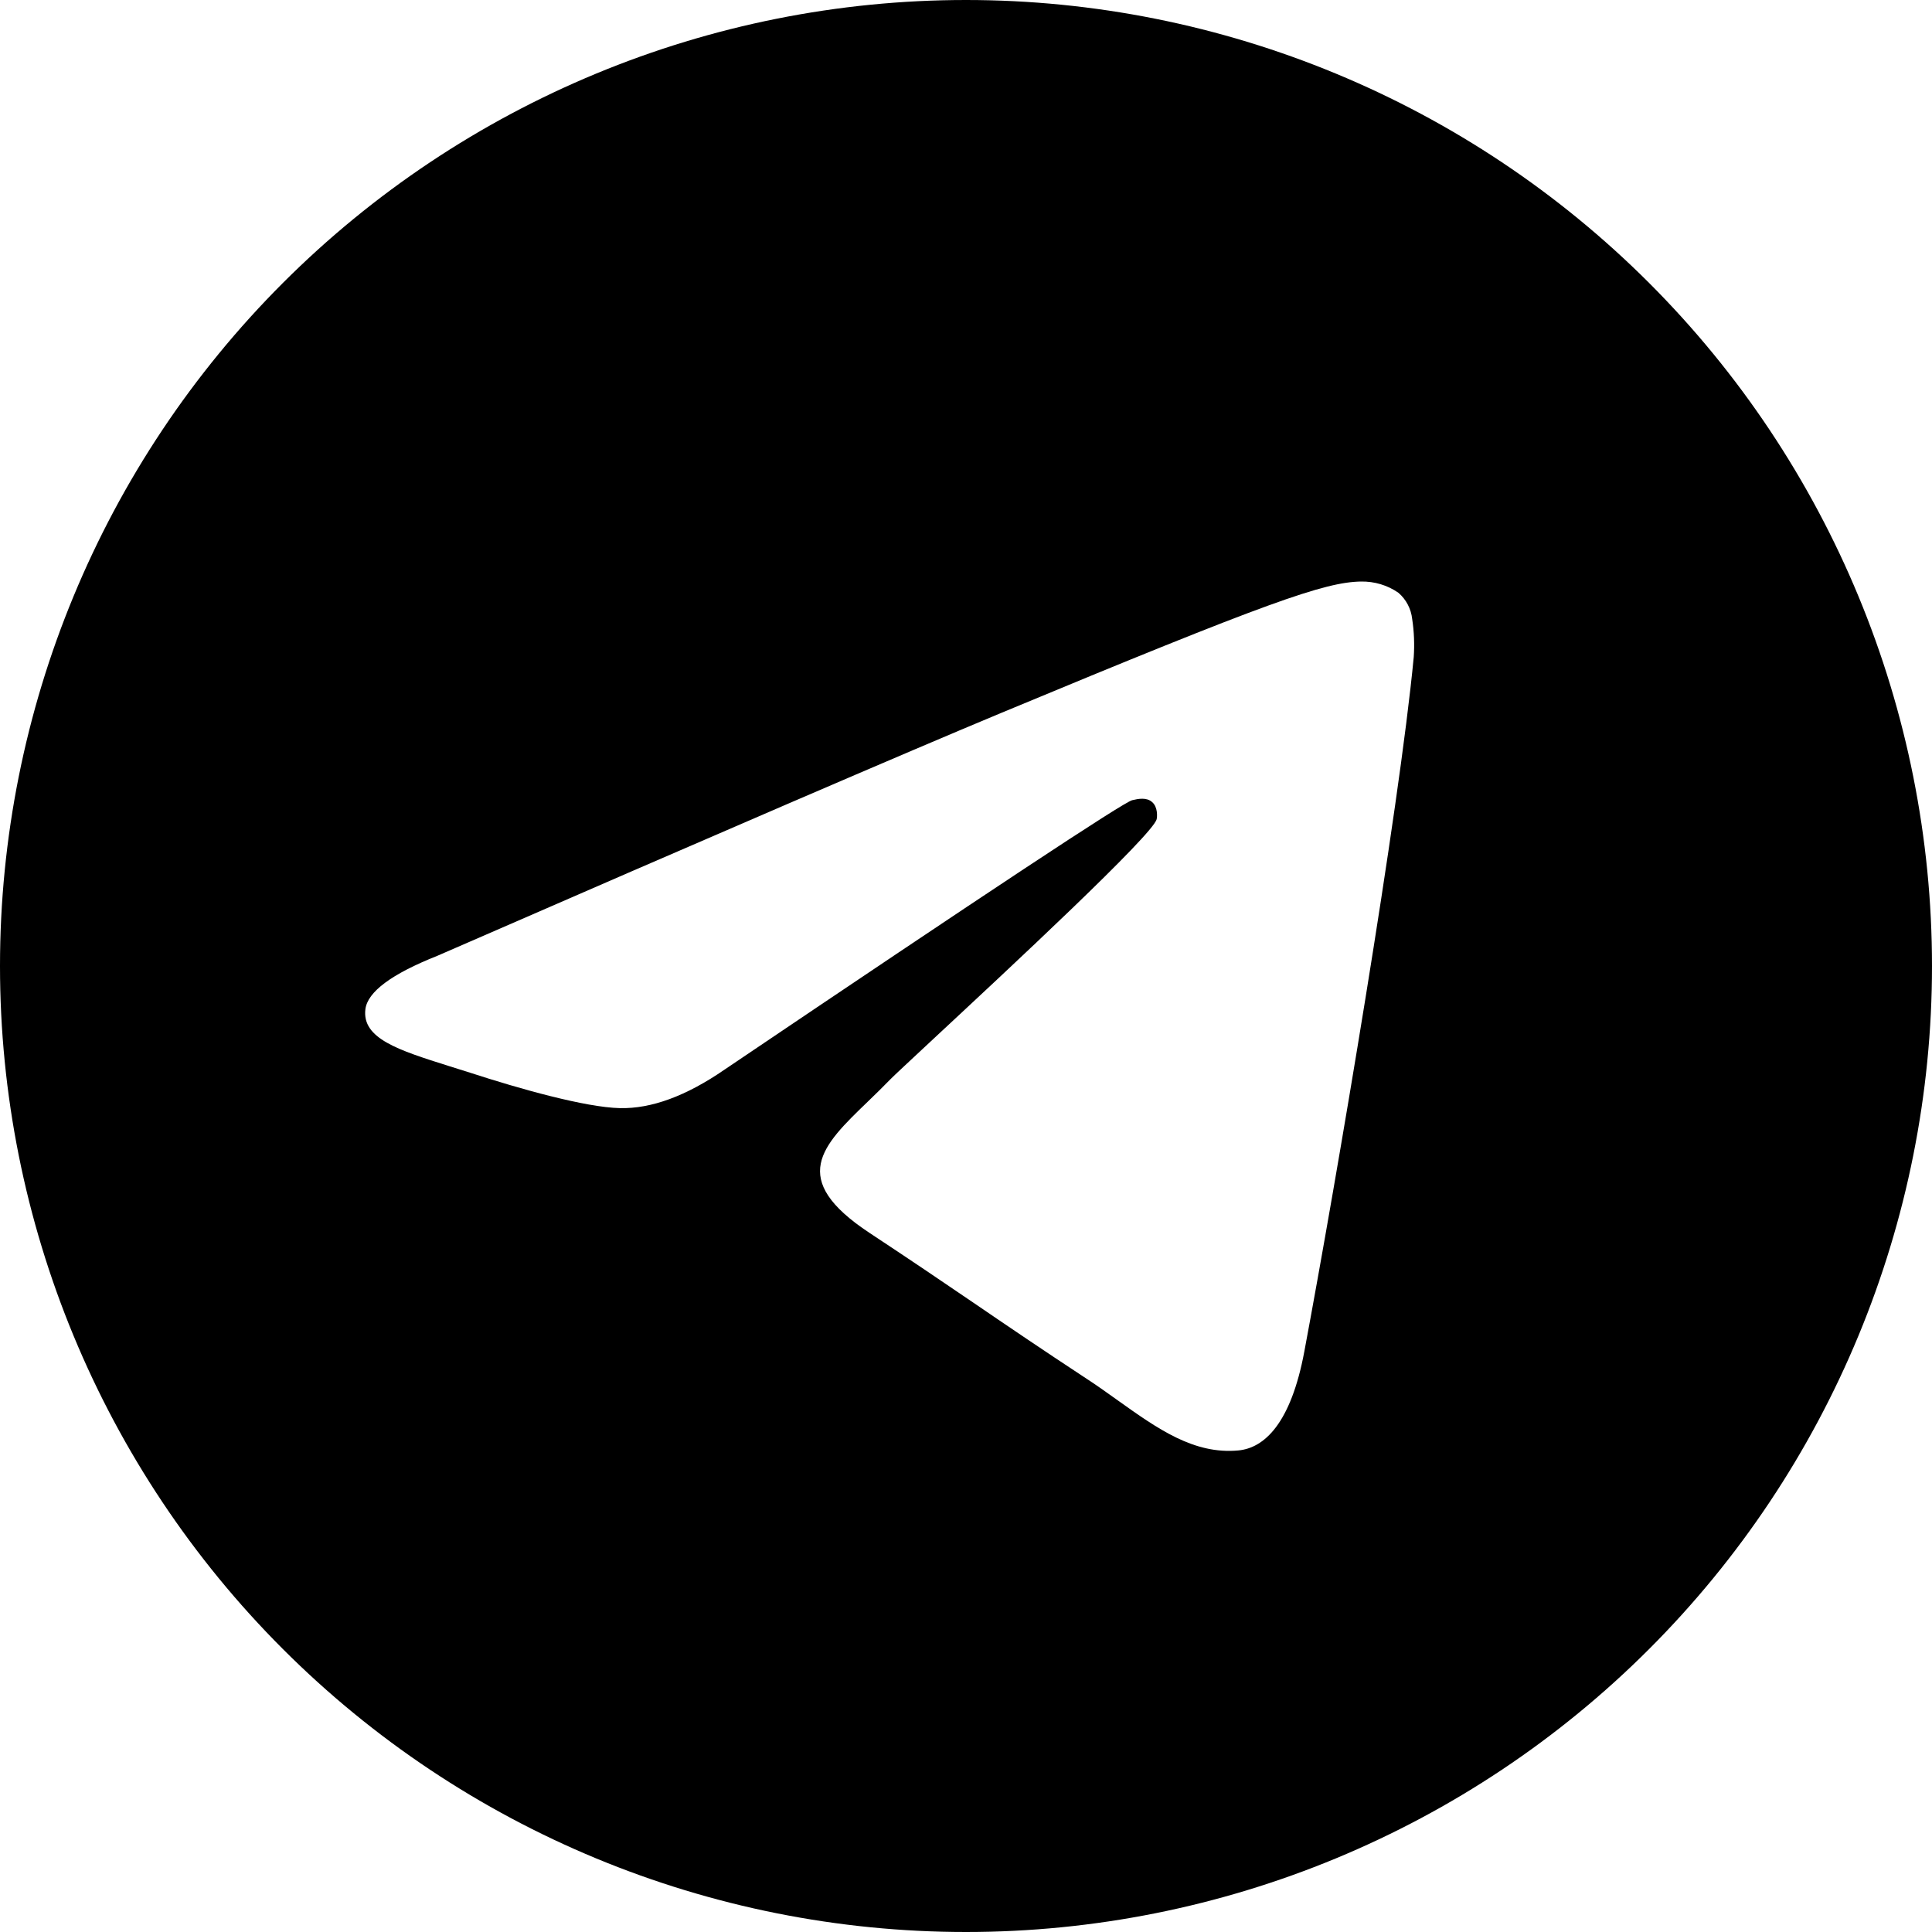
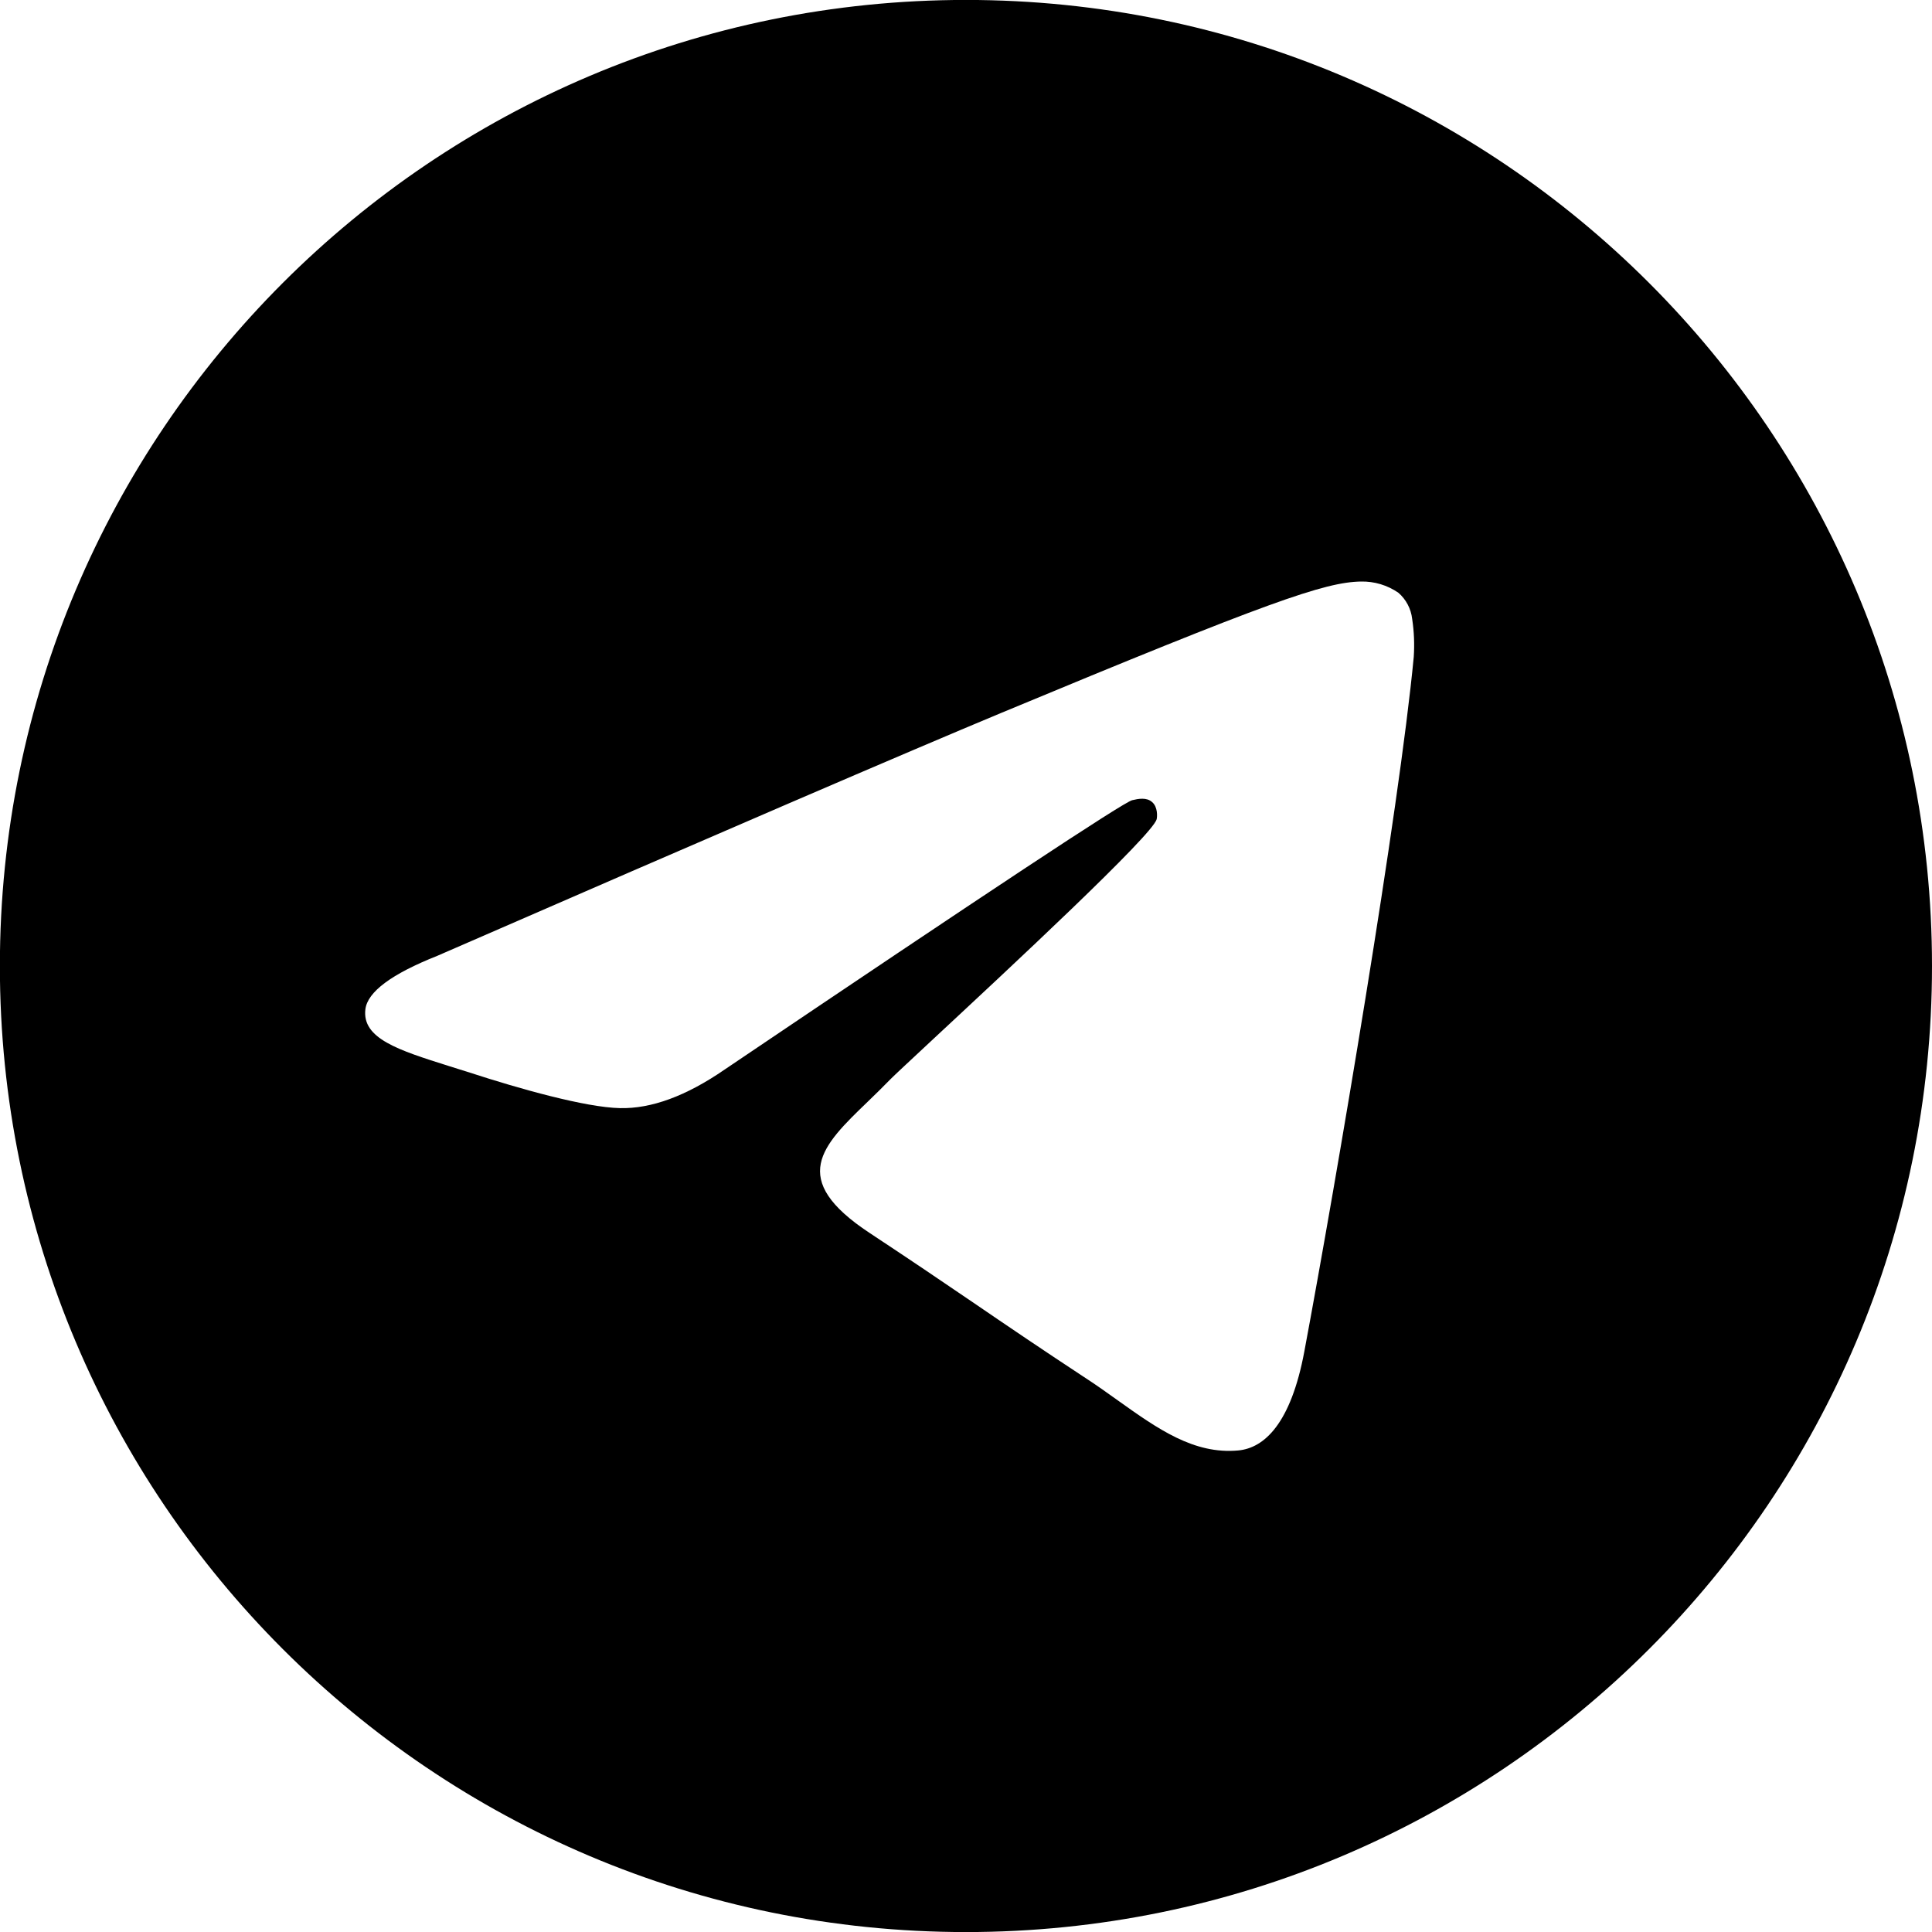
- <svg xmlns="http://www.w3.org/2000/svg" width="16" height="16" viewBox="0 0 16 16" fill="none">
-   <path d="M16 8C16 10.122 15.157 12.157 13.657 13.657C12.157 15.157 10.122 16 8 16C5.878 16 3.843 15.157 2.343 13.657C0.843 12.157 0 10.122 0 8C0 5.878 0.843 3.843 2.343 2.343C3.843 0.843 5.878 0 8 0C10.122 0 12.157 0.843 13.657 2.343C15.157 3.843 16 5.878 16 8V8ZM8.287 5.906C7.509 6.23 5.953 6.9 3.621 7.916C3.243 8.066 3.044 8.214 3.026 8.358C2.996 8.601 3.301 8.697 3.716 8.828L3.891 8.883C4.299 9.016 4.849 9.171 5.134 9.177C5.394 9.183 5.683 9.077 6.002 8.857C8.181 7.386 9.306 6.643 9.376 6.627C9.426 6.615 9.496 6.601 9.542 6.643C9.589 6.684 9.584 6.763 9.579 6.784C9.549 6.913 8.352 8.025 7.733 8.601C7.54 8.781 7.403 8.908 7.375 8.937C7.313 9 7.251 9.062 7.187 9.123C6.807 9.489 6.523 9.763 7.202 10.211C7.529 10.427 7.791 10.604 8.052 10.782C8.336 10.976 8.62 11.169 8.988 11.411C9.081 11.471 9.171 11.536 9.258 11.598C9.589 11.834 9.888 12.046 10.255 12.012C10.469 11.992 10.69 11.792 10.802 11.192C11.067 9.775 11.588 6.706 11.708 5.441C11.715 5.336 11.711 5.23 11.695 5.126C11.686 5.042 11.645 4.964 11.581 4.909C11.49 4.846 11.382 4.814 11.271 4.816C10.971 4.821 10.508 4.982 8.287 5.906V5.906Z" fill="black" />
+ <svg xmlns="http://www.w3.org/2000/svg" width="16" height="16" fill="none">
+   <path d="M16 8A8 8 0 11-.001 8 8 8 0 0116 8zM8.287 5.906c-.778.324-2.334.994-4.666 2.01-.378.15-.577.298-.595.442-.03.243.275.339.69.47l.175.055c.408.133.958.288 1.243.294.26.006.549-.1.868-.32 2.179-1.471 3.304-2.214 3.374-2.23.05-.012.12-.026.166.016.047.041.042.12.037.141-.03.129-1.227 1.241-1.846 1.817-.193.18-.33.307-.358.336a8.161 8.161 0 01-.188.186c-.38.366-.664.64.015 1.088.327.216.589.393.85.571.284.194.568.387.936.629.093.06.183.125.27.187.331.236.63.448.997.414.214-.02.435-.22.547-.82.265-1.417.786-4.486.906-5.751.007-.105.003-.21-.013-.315a.337.337 0 00-.114-.217.526.526 0 00-.31-.093c-.3.005-.763.166-2.984 1.09z" fill="#000" />
</svg>
